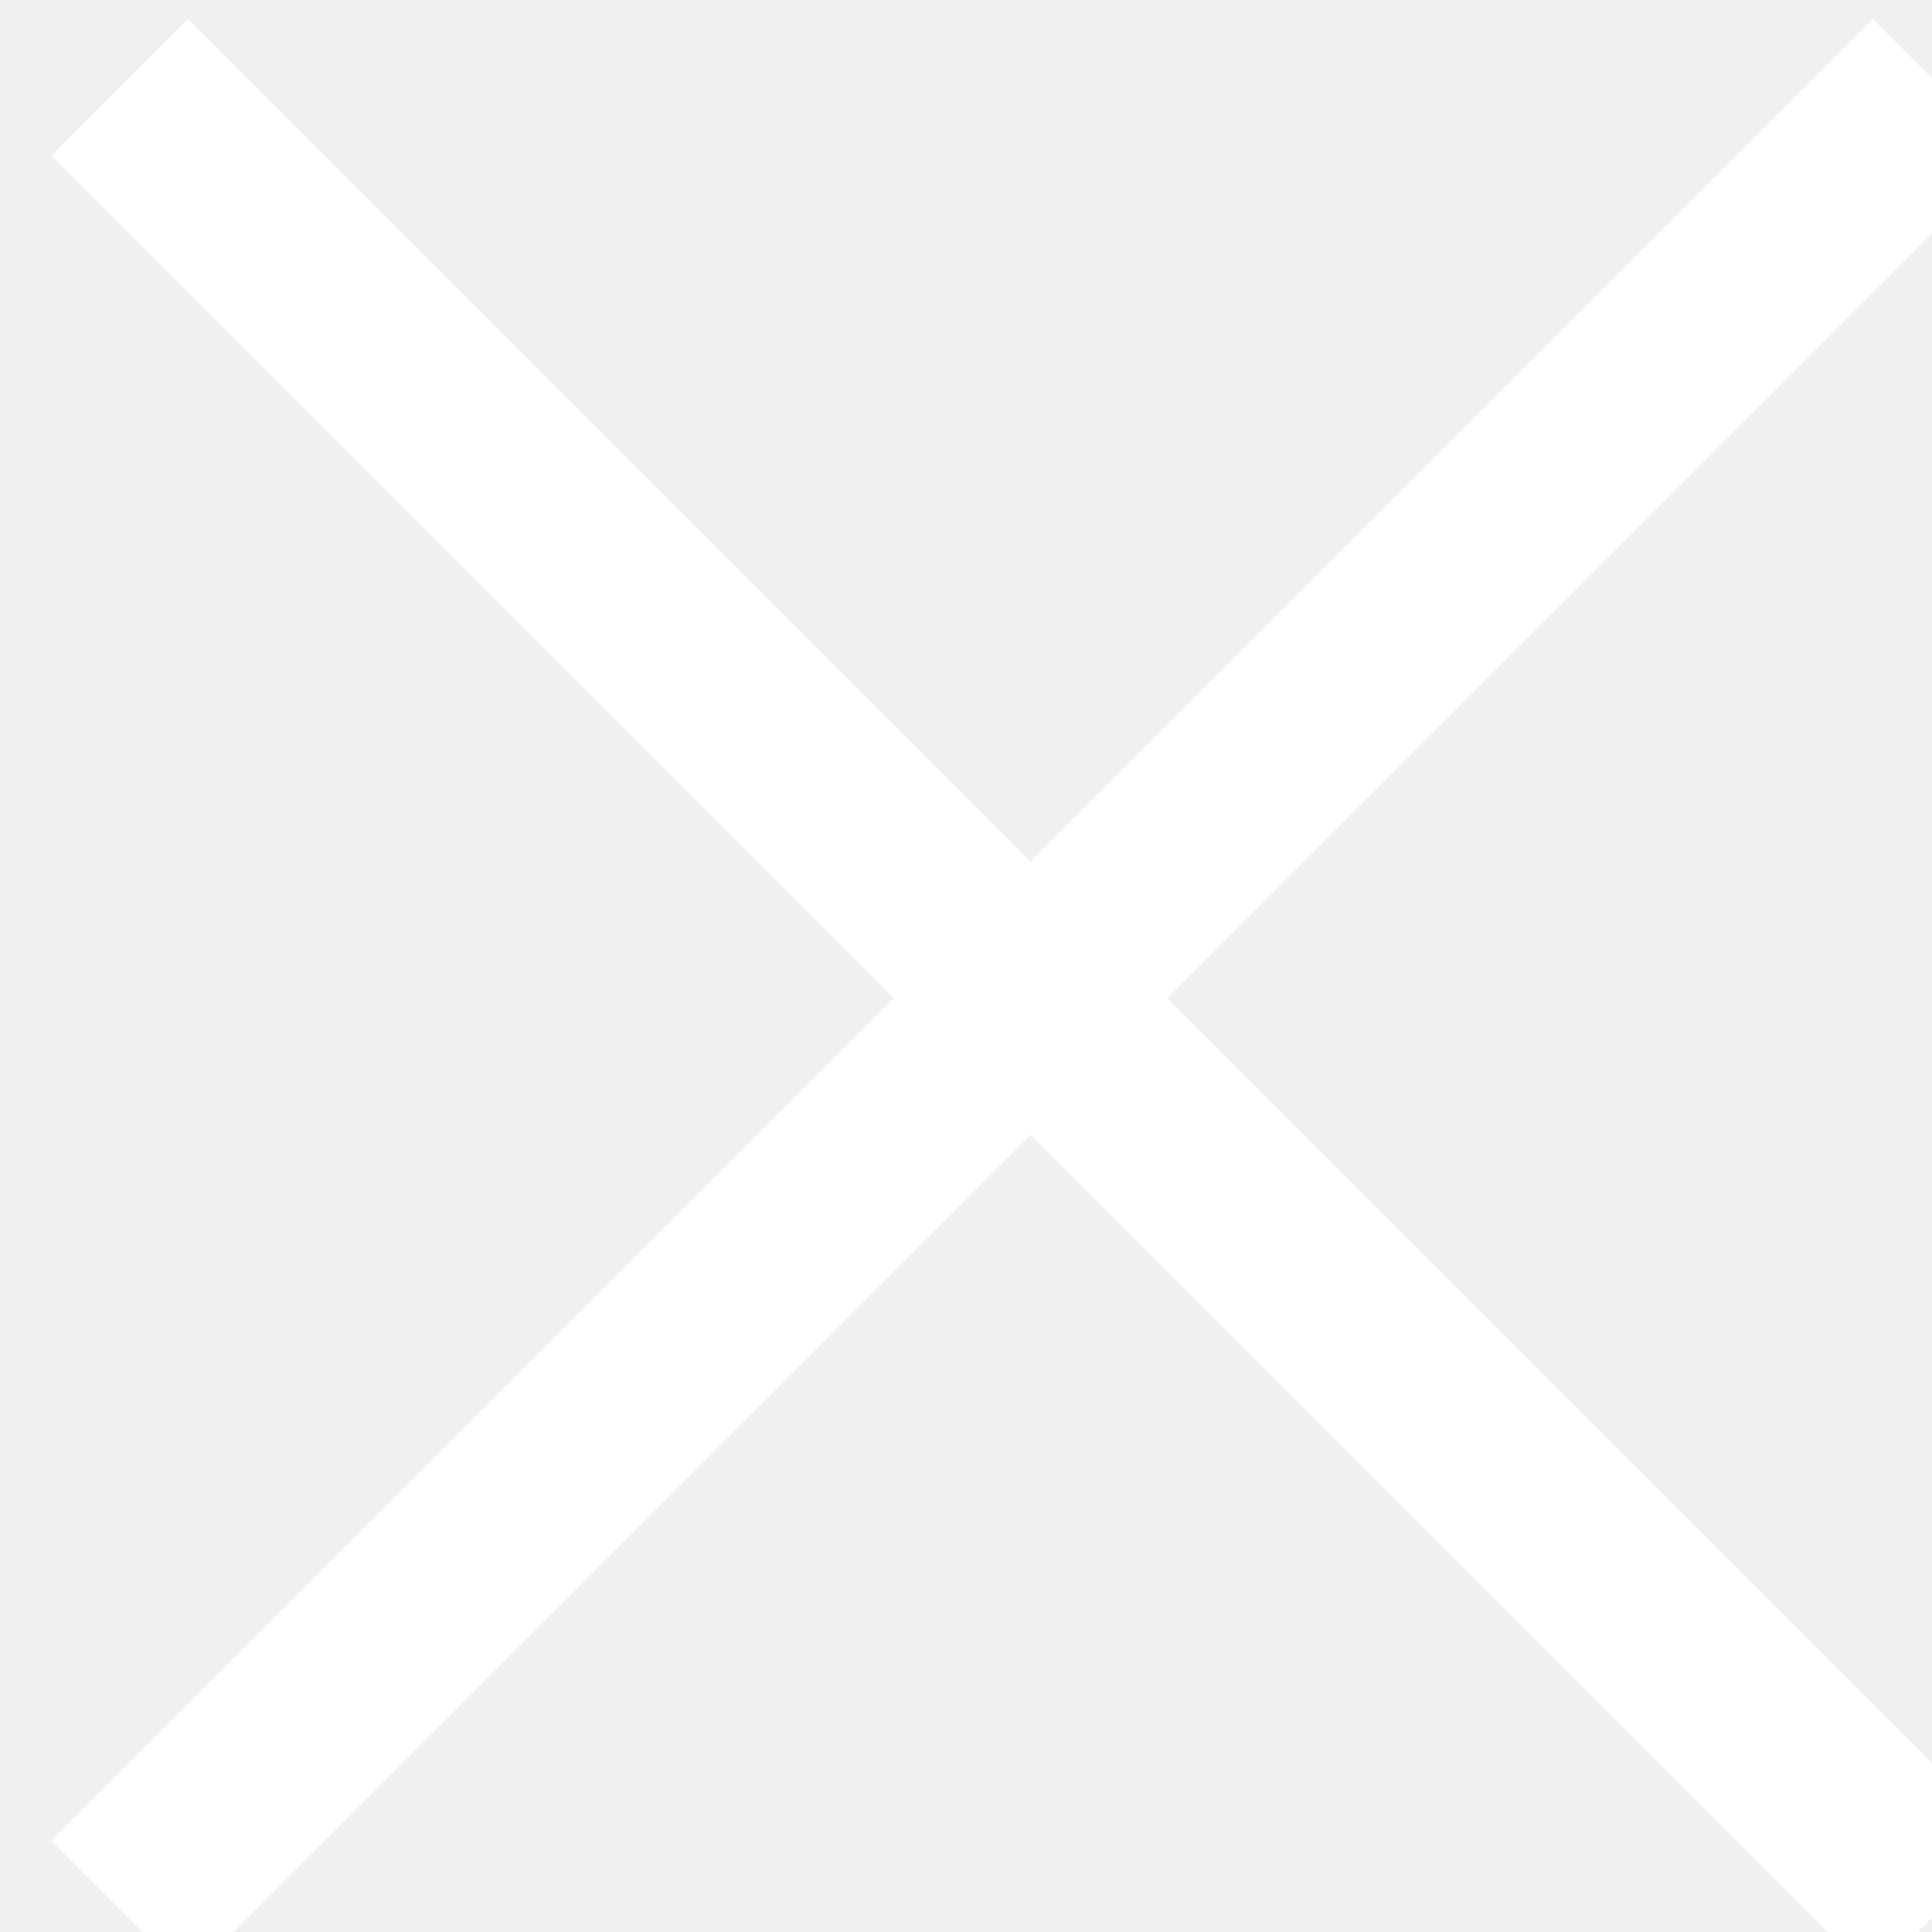
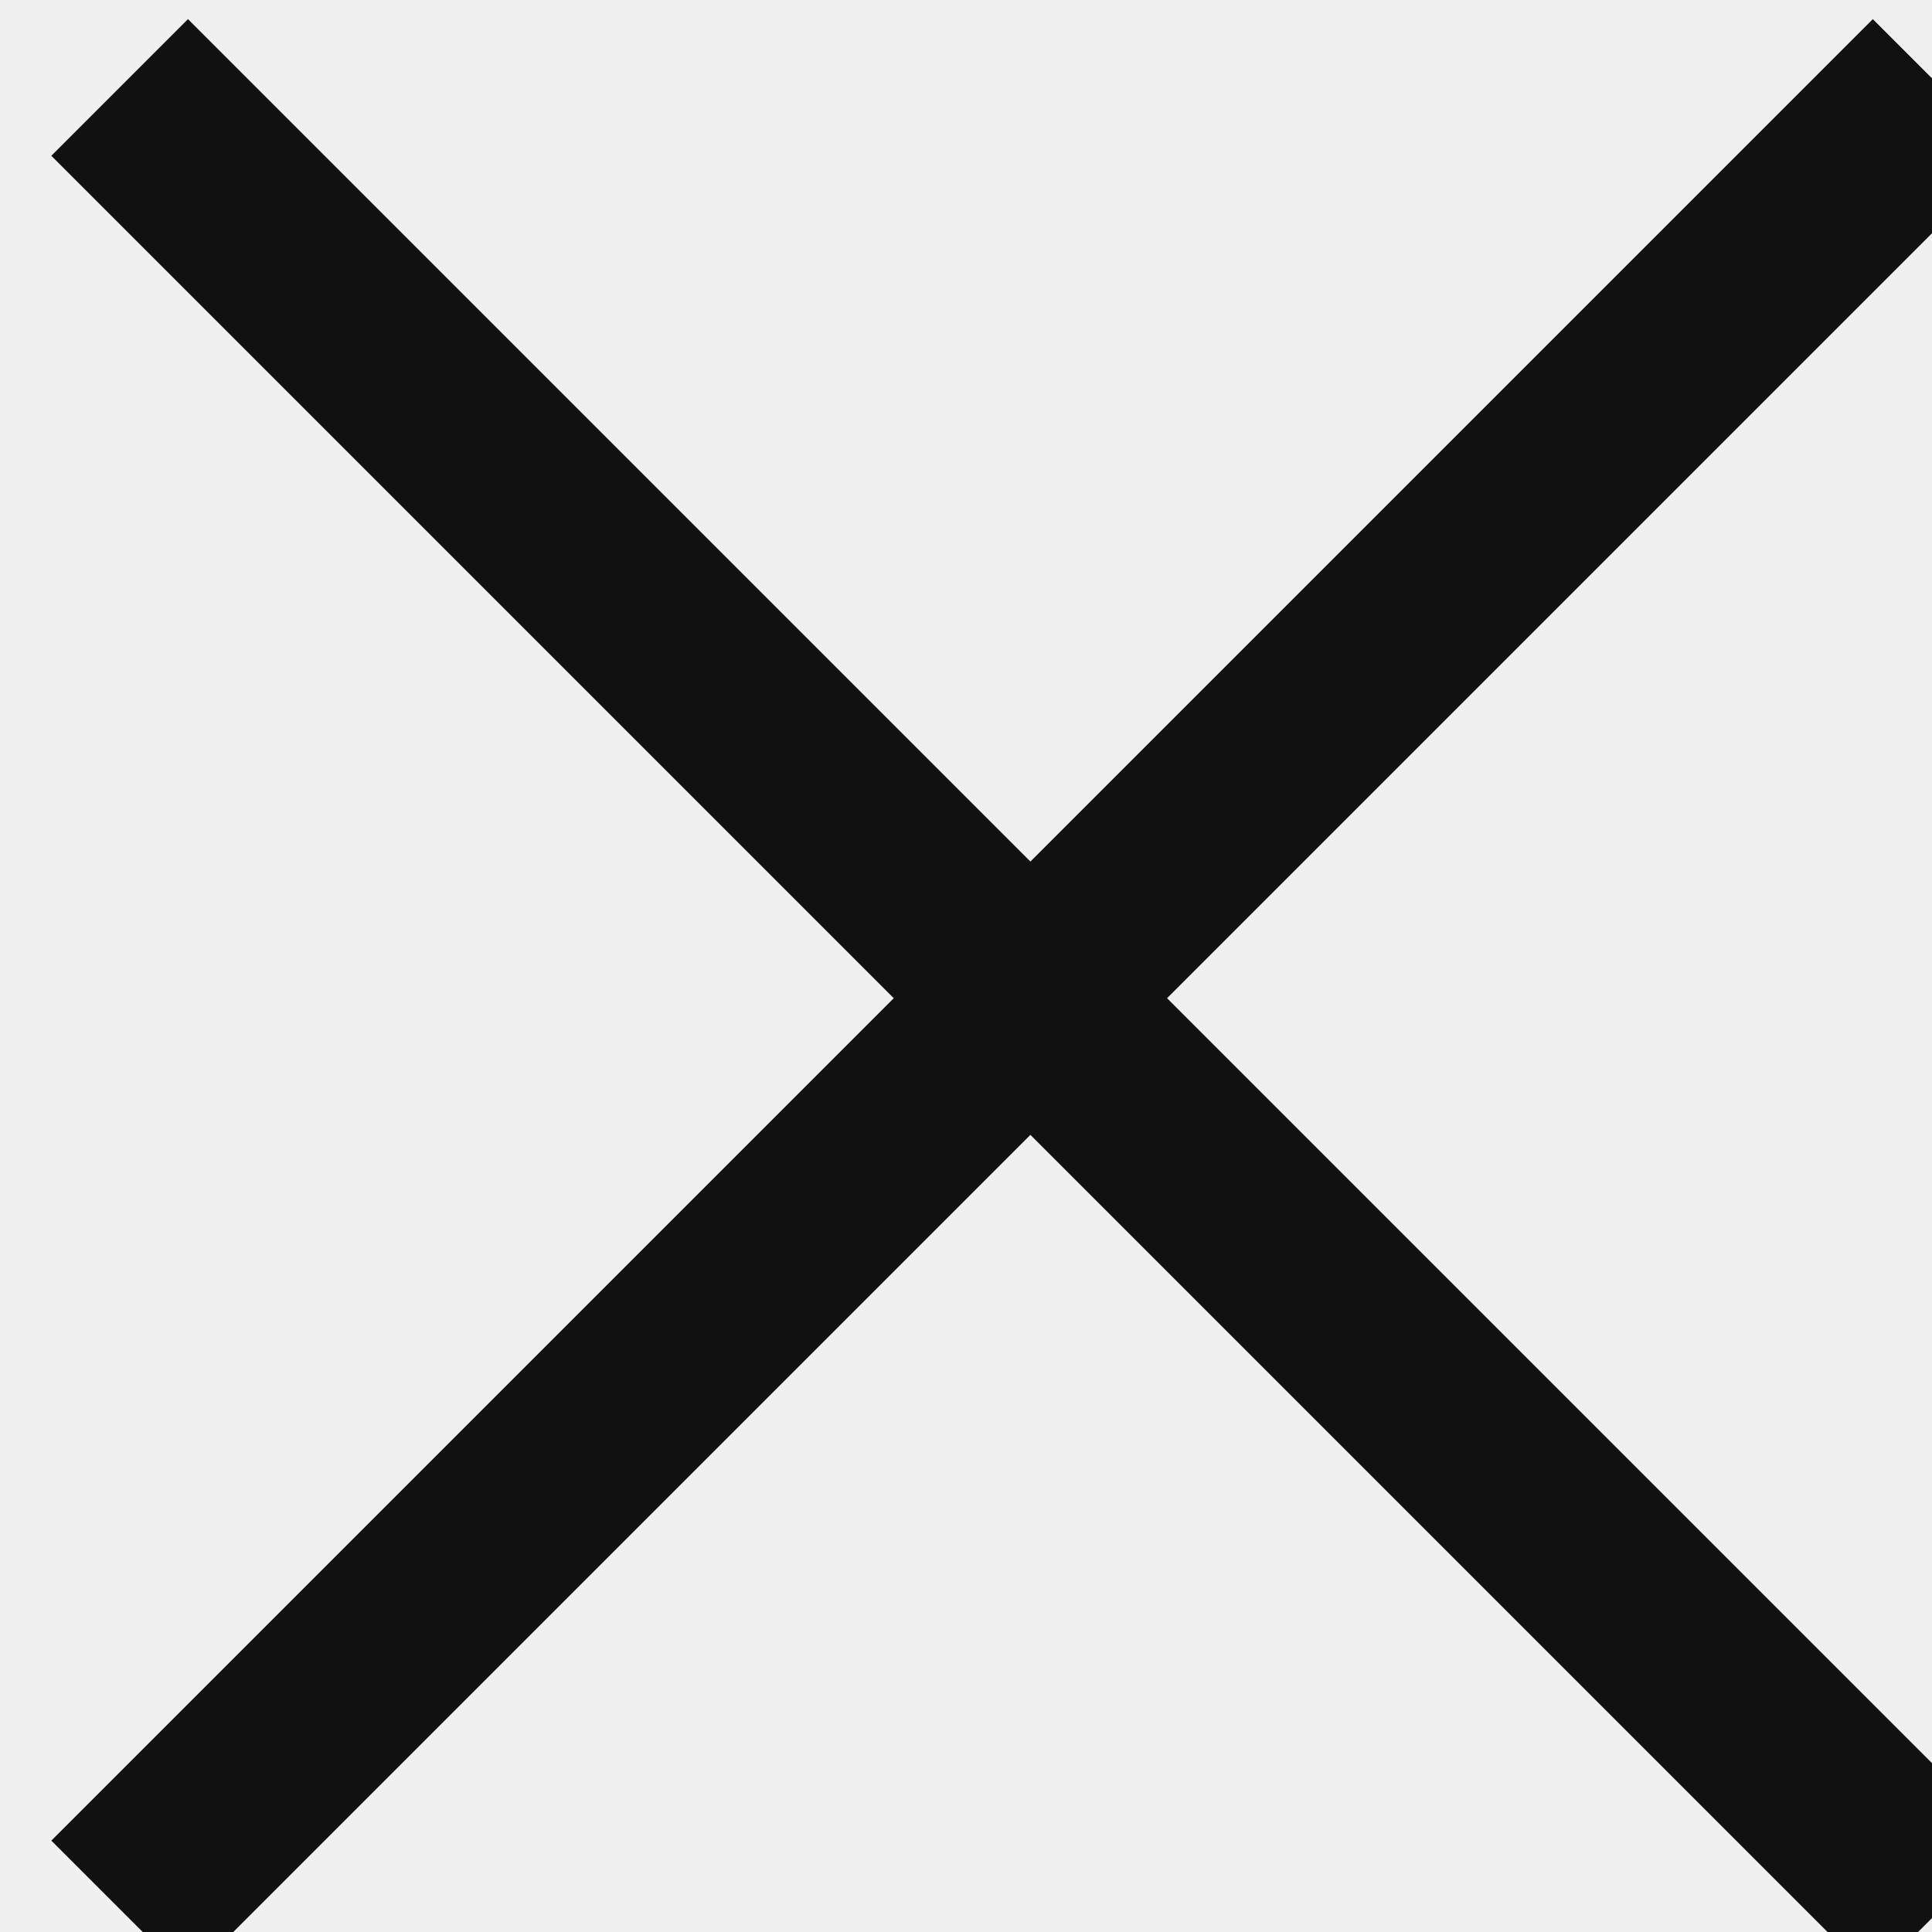
<svg xmlns="http://www.w3.org/2000/svg" width="30" height="30">
-   <g fill="#fff" fill-rule="evenodd">
+   <g fill="#111" fill-rule="evenodd">
    <path d="m2.919.297 28.284 28.284-2.122 2.122L.797 2.419z" />
    <path d="M.797 28.581 29.081.297l2.122 2.122L2.919 30.703z" />
  </g>
</svg>
